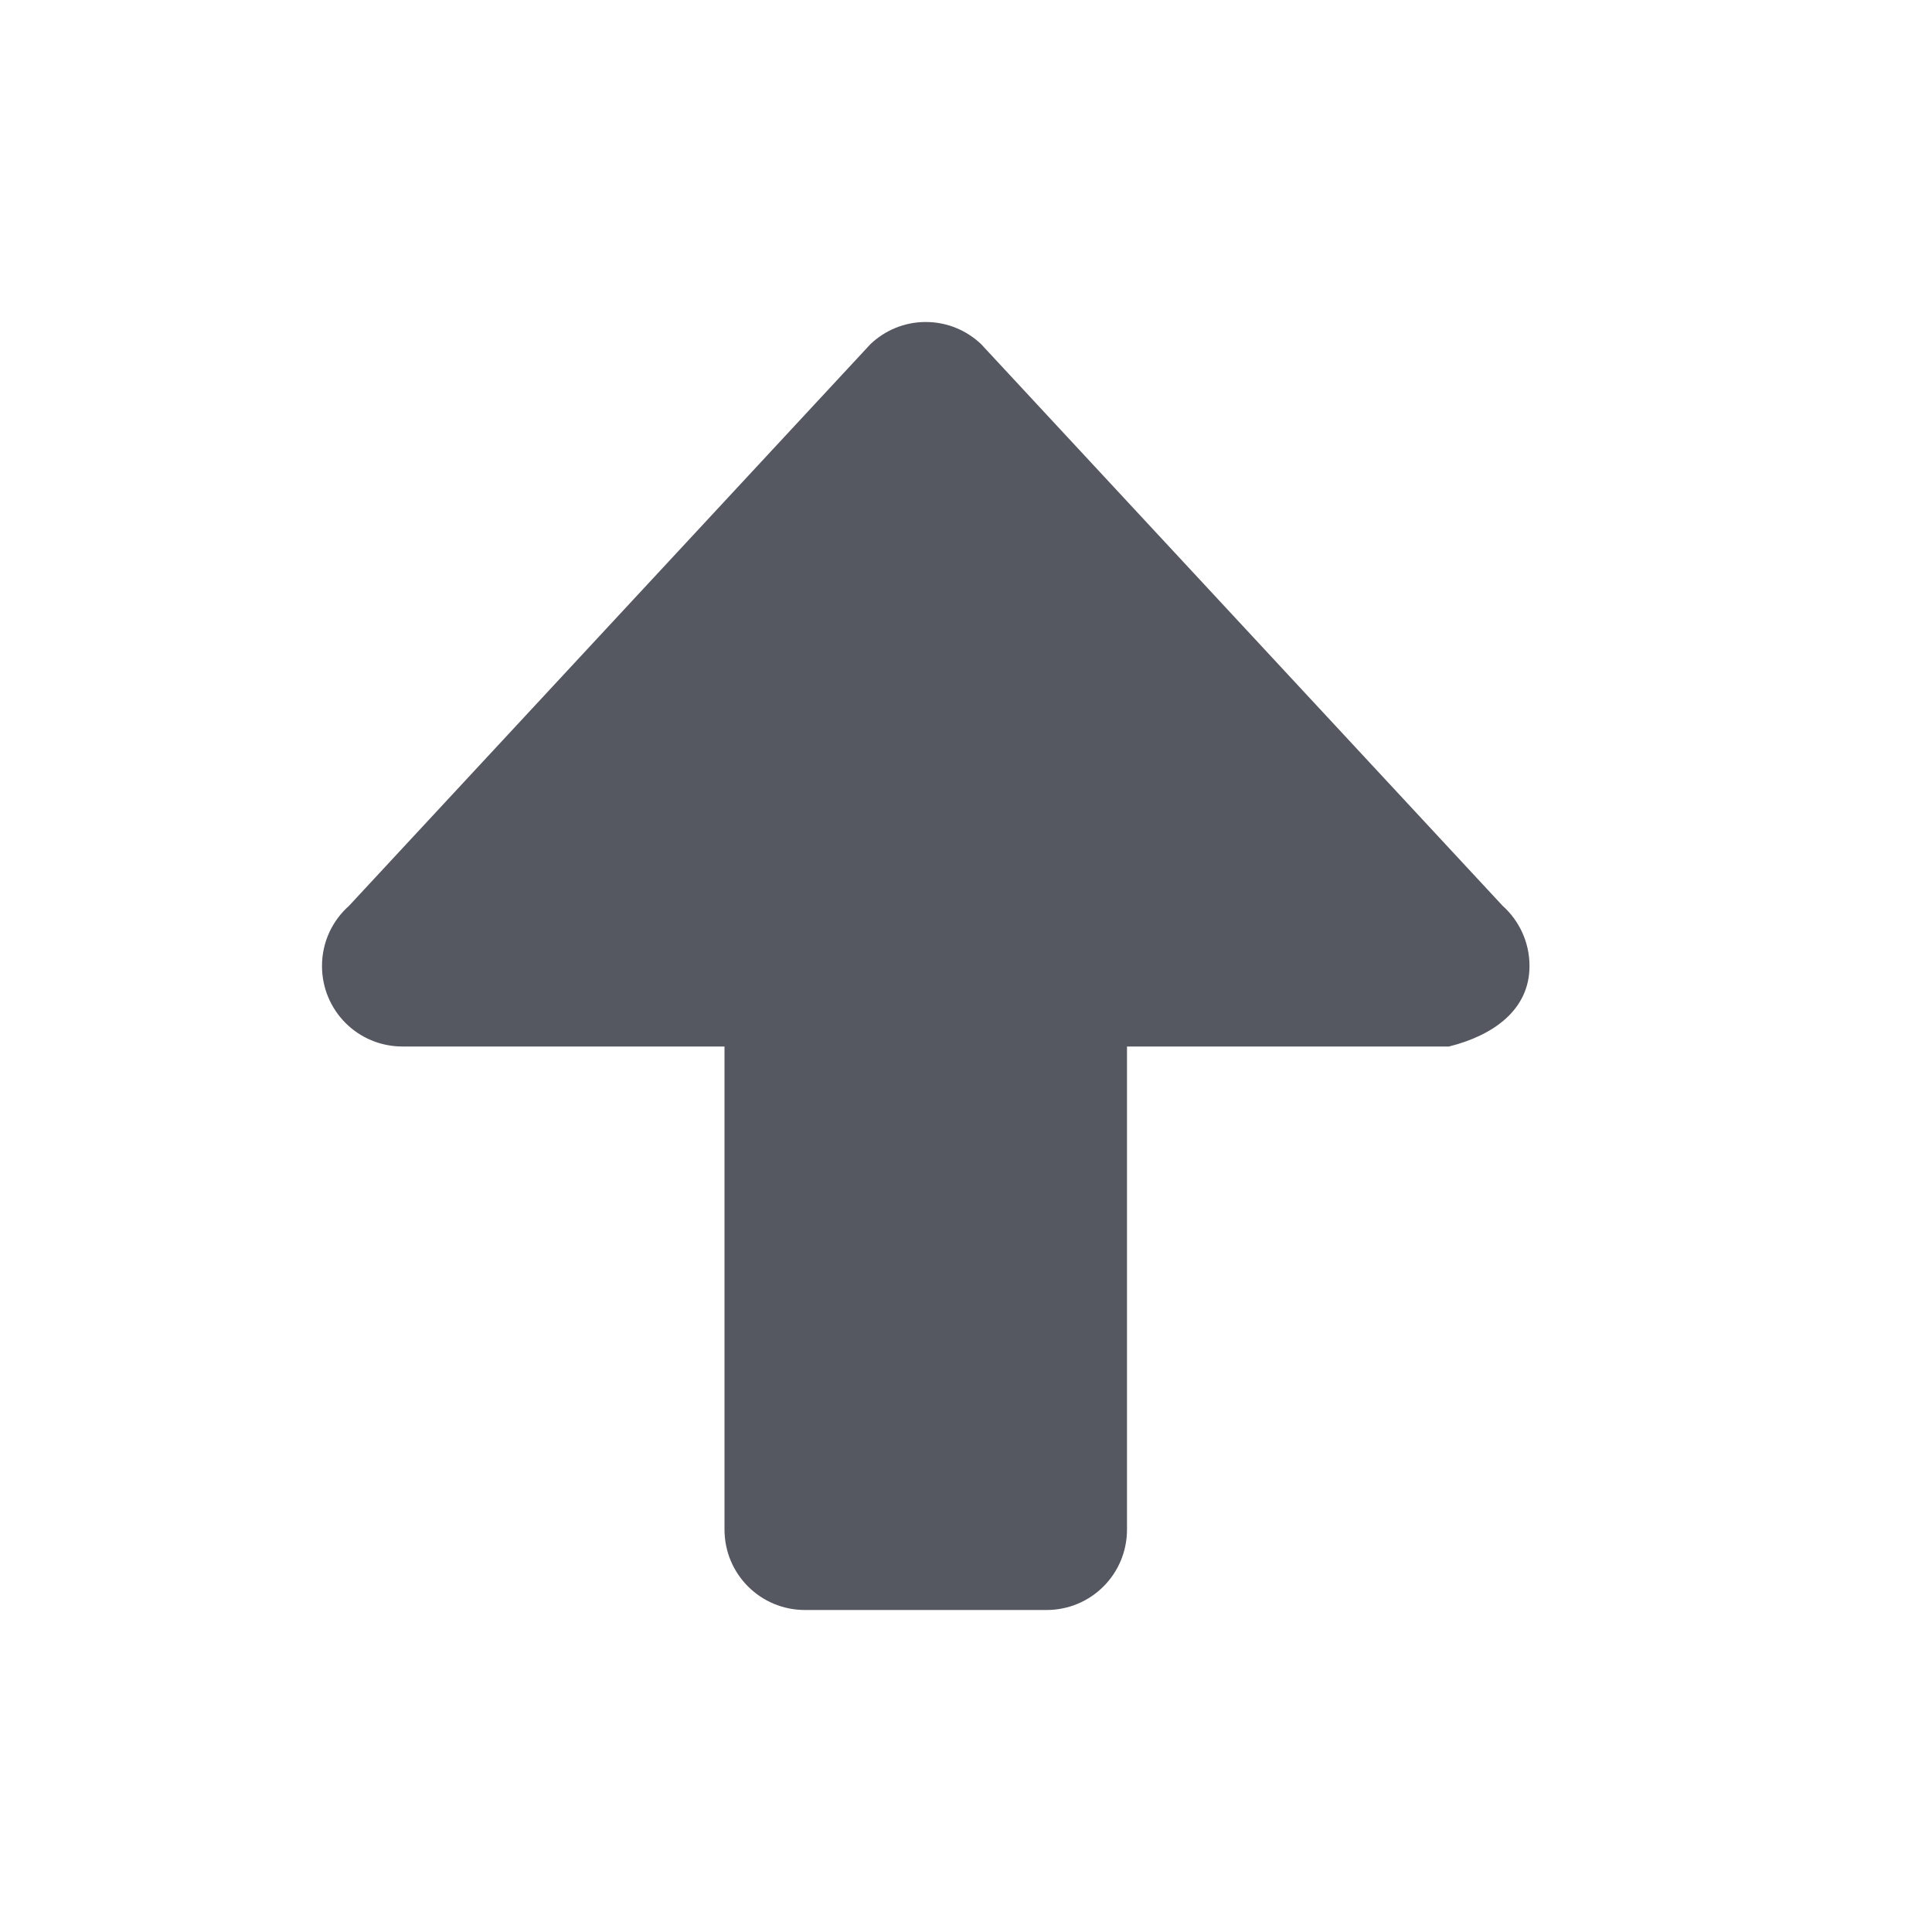
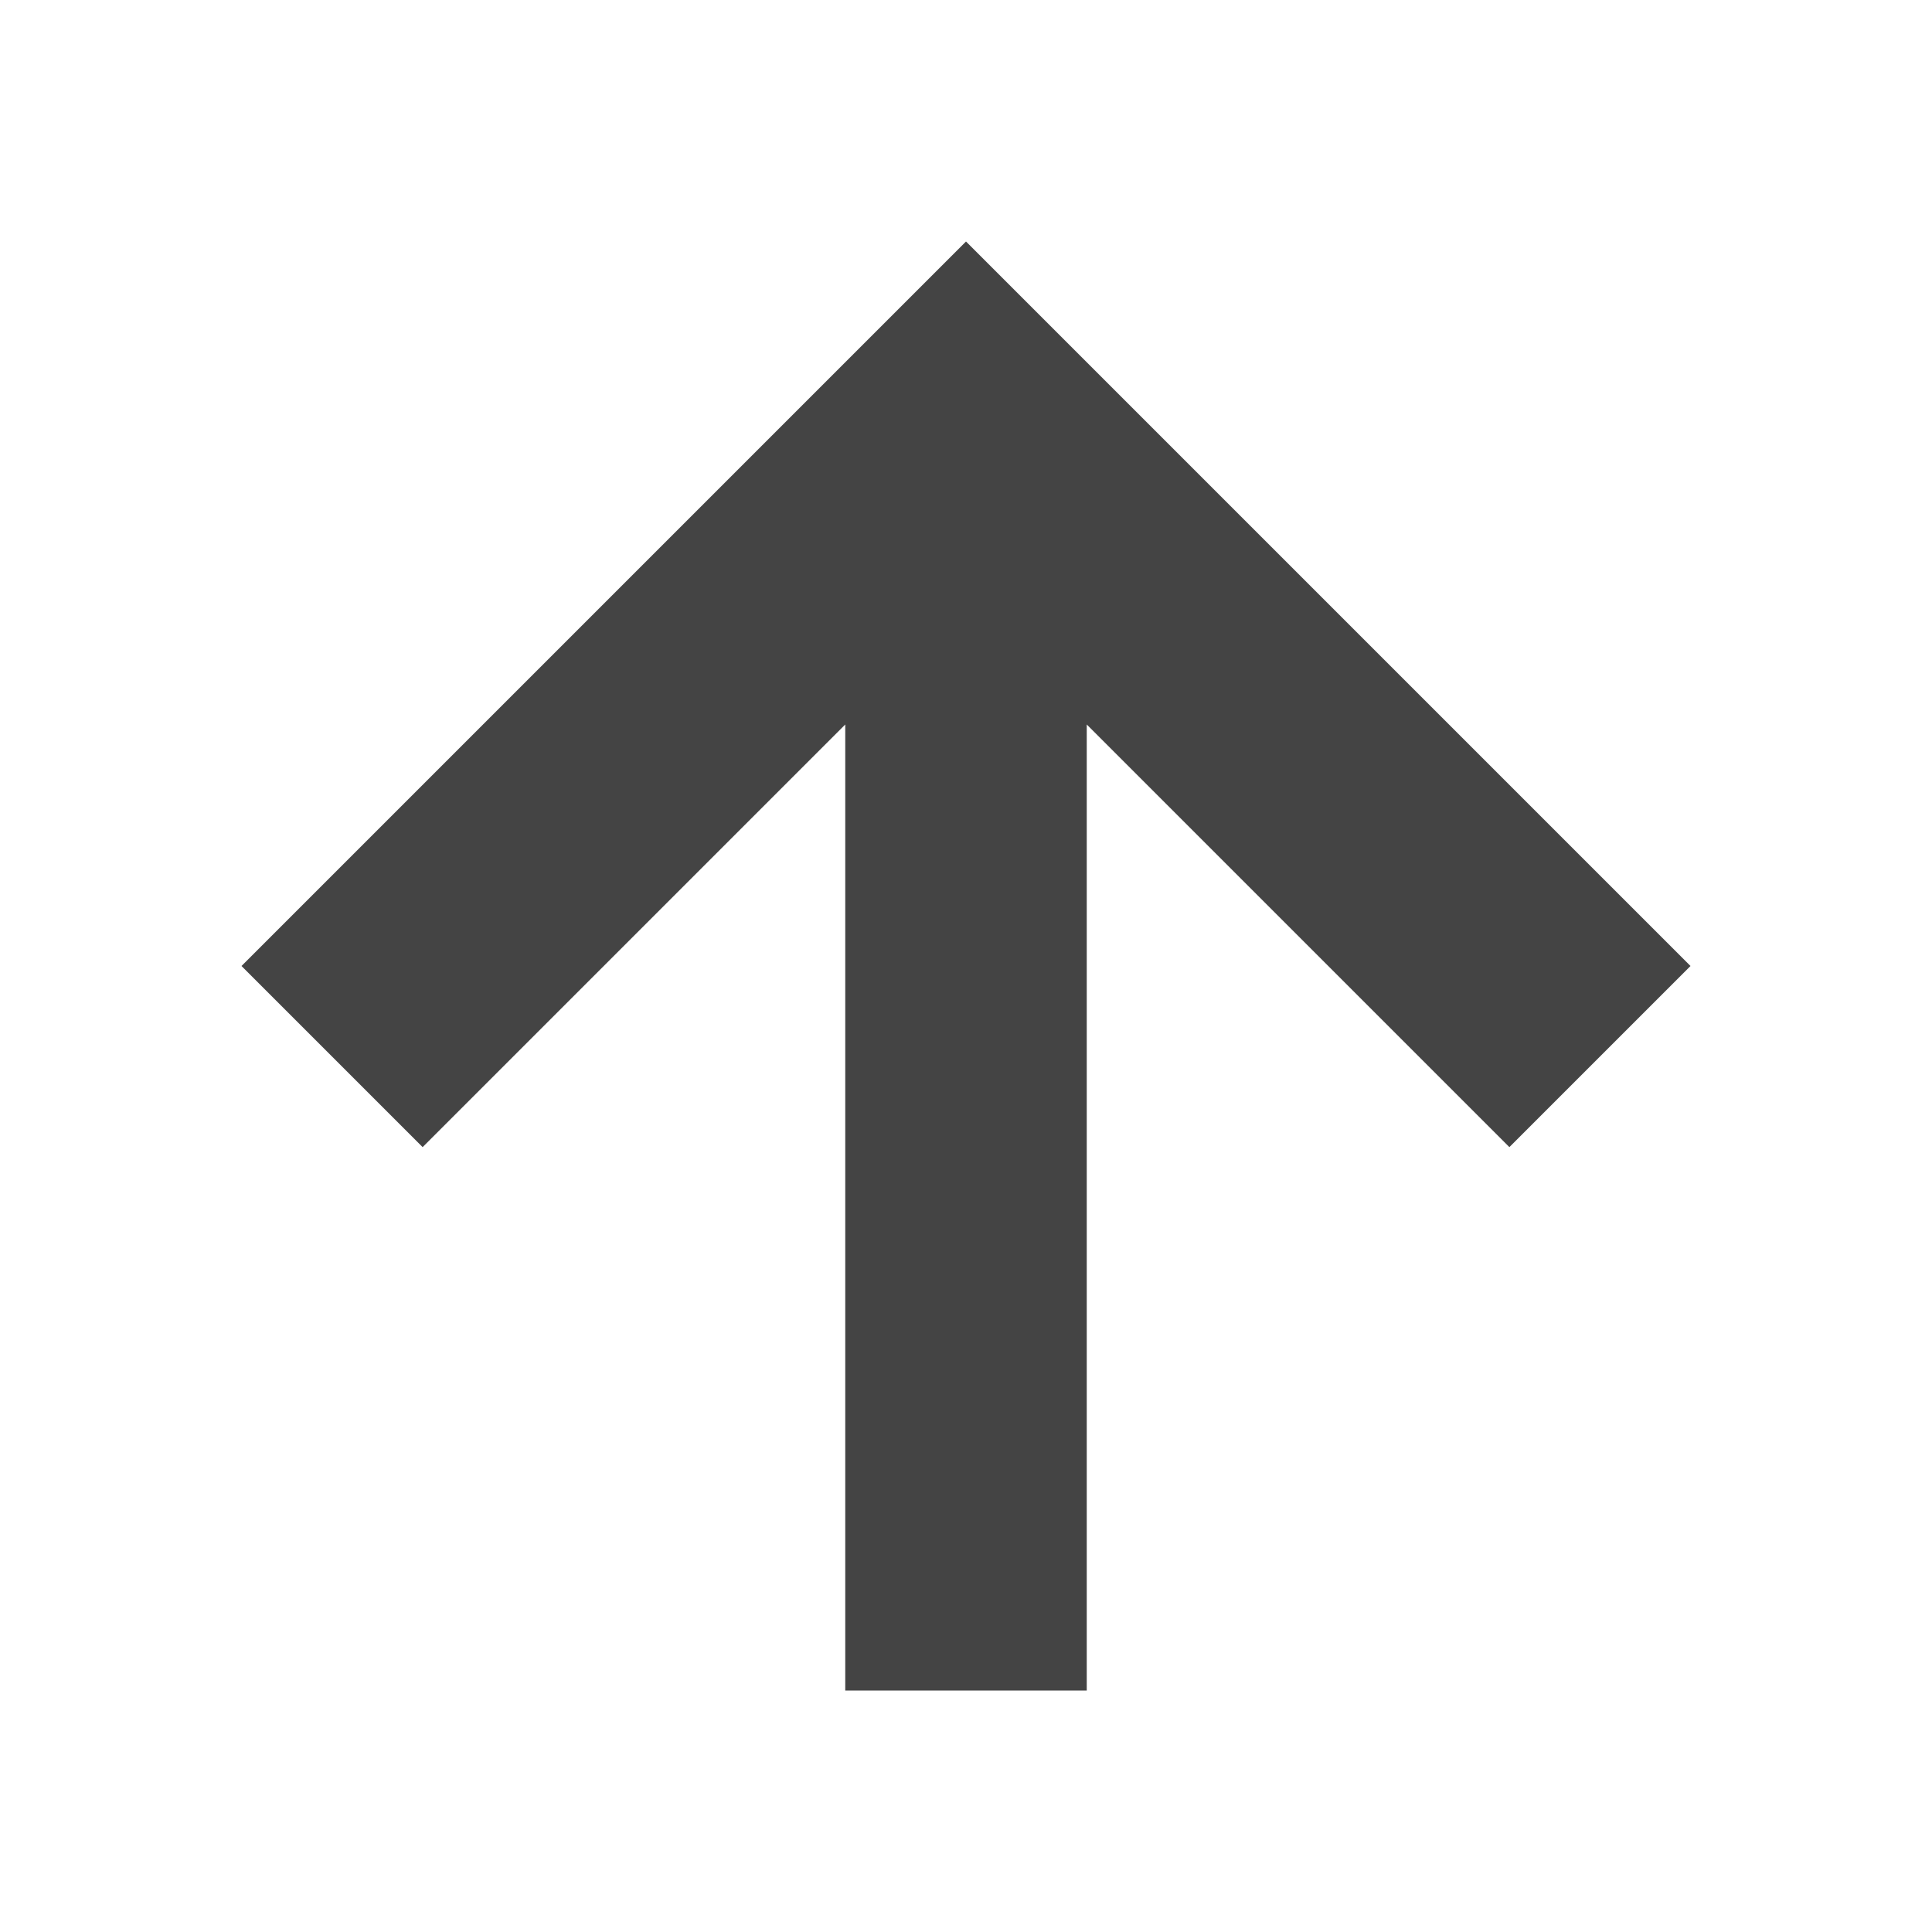
- <svg xmlns="http://www.w3.org/2000/svg" id="svg6" version="1.1" width="24" height="24">
-   <defs id="defs10" />
-   <path id="path873-5-3-3" style="opacity:1;fill:#555761;stroke:none;stroke-width:4;stroke-linecap:round;stroke-linejoin:round;stop-color:#000000" d="m 19,12 c 0,0.554 -0.463,0.866 -1,1 H 14 V 19 c 0,0.554 -0.446,1 -1,1 H 10 C 9.446,20 9,19.554 9,19 V 13 H 5 c -0.554,0 -1,-0.446 -1,-1 0,-0.299 0.13,-0.565 0.336,-0.748 L 10.814,4.274 C 10.994,4.104 11.234,4 11.5,4 c 0.266,0 0.506,0.104 0.686,0.273 l 6.479,6.978 C 18.87,11.435 19,11.701 19,12 Z" />
+ <svg xmlns="http://www.w3.org/2000/svg" width="16" height="16" version="1.1">
+   <defs>
+     <style id="current-color-scheme" type="text/css">
+    .ColorScheme-Text { color:#444444; } .ColorScheme-Highlight { color:#4285f4; } .ColorScheme-NeutralText { color:#ff9800; } .ColorScheme-PositiveText { color:#4caf50; } .ColorScheme-NegativeText { color:#f44336; }
+   </style>
+   </defs>
+   <path style="fill:currentColor" class="ColorScheme-Text" d="M 7,14 V 6 L 3.5,9.5 2,8 8,2 14,8 12.5,9.5 9,6 V 14 Z" />
</svg>
